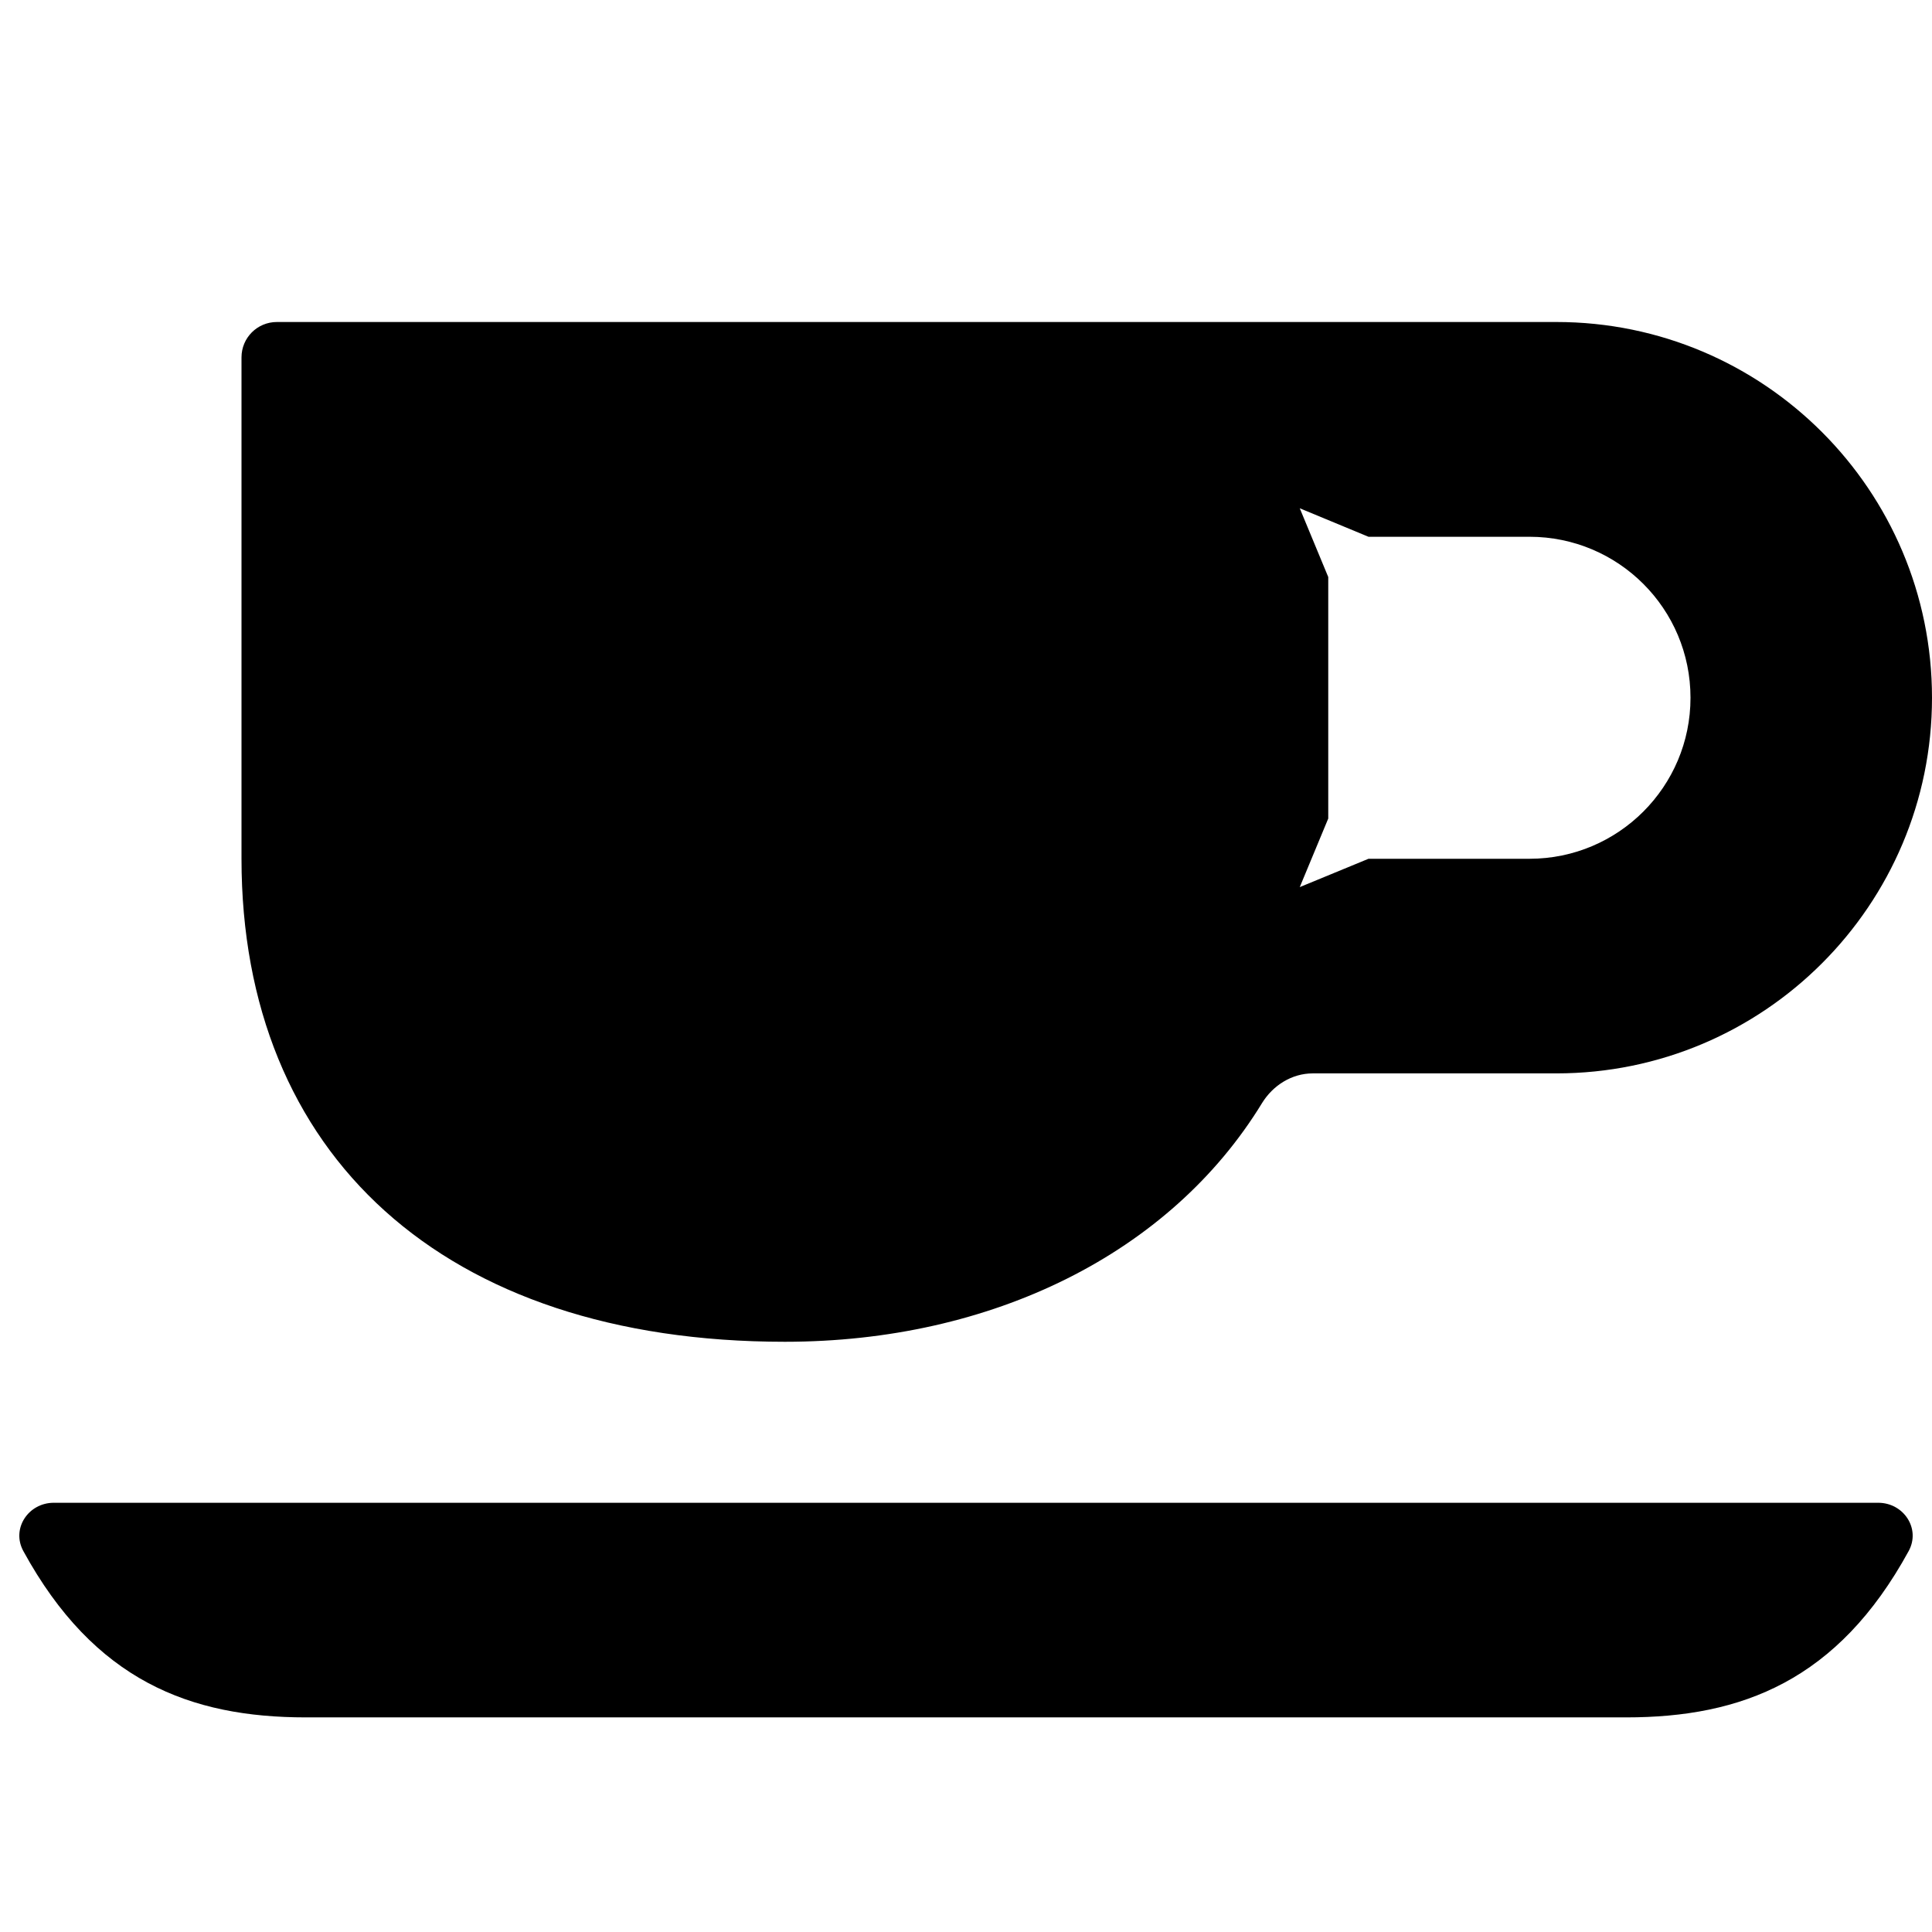
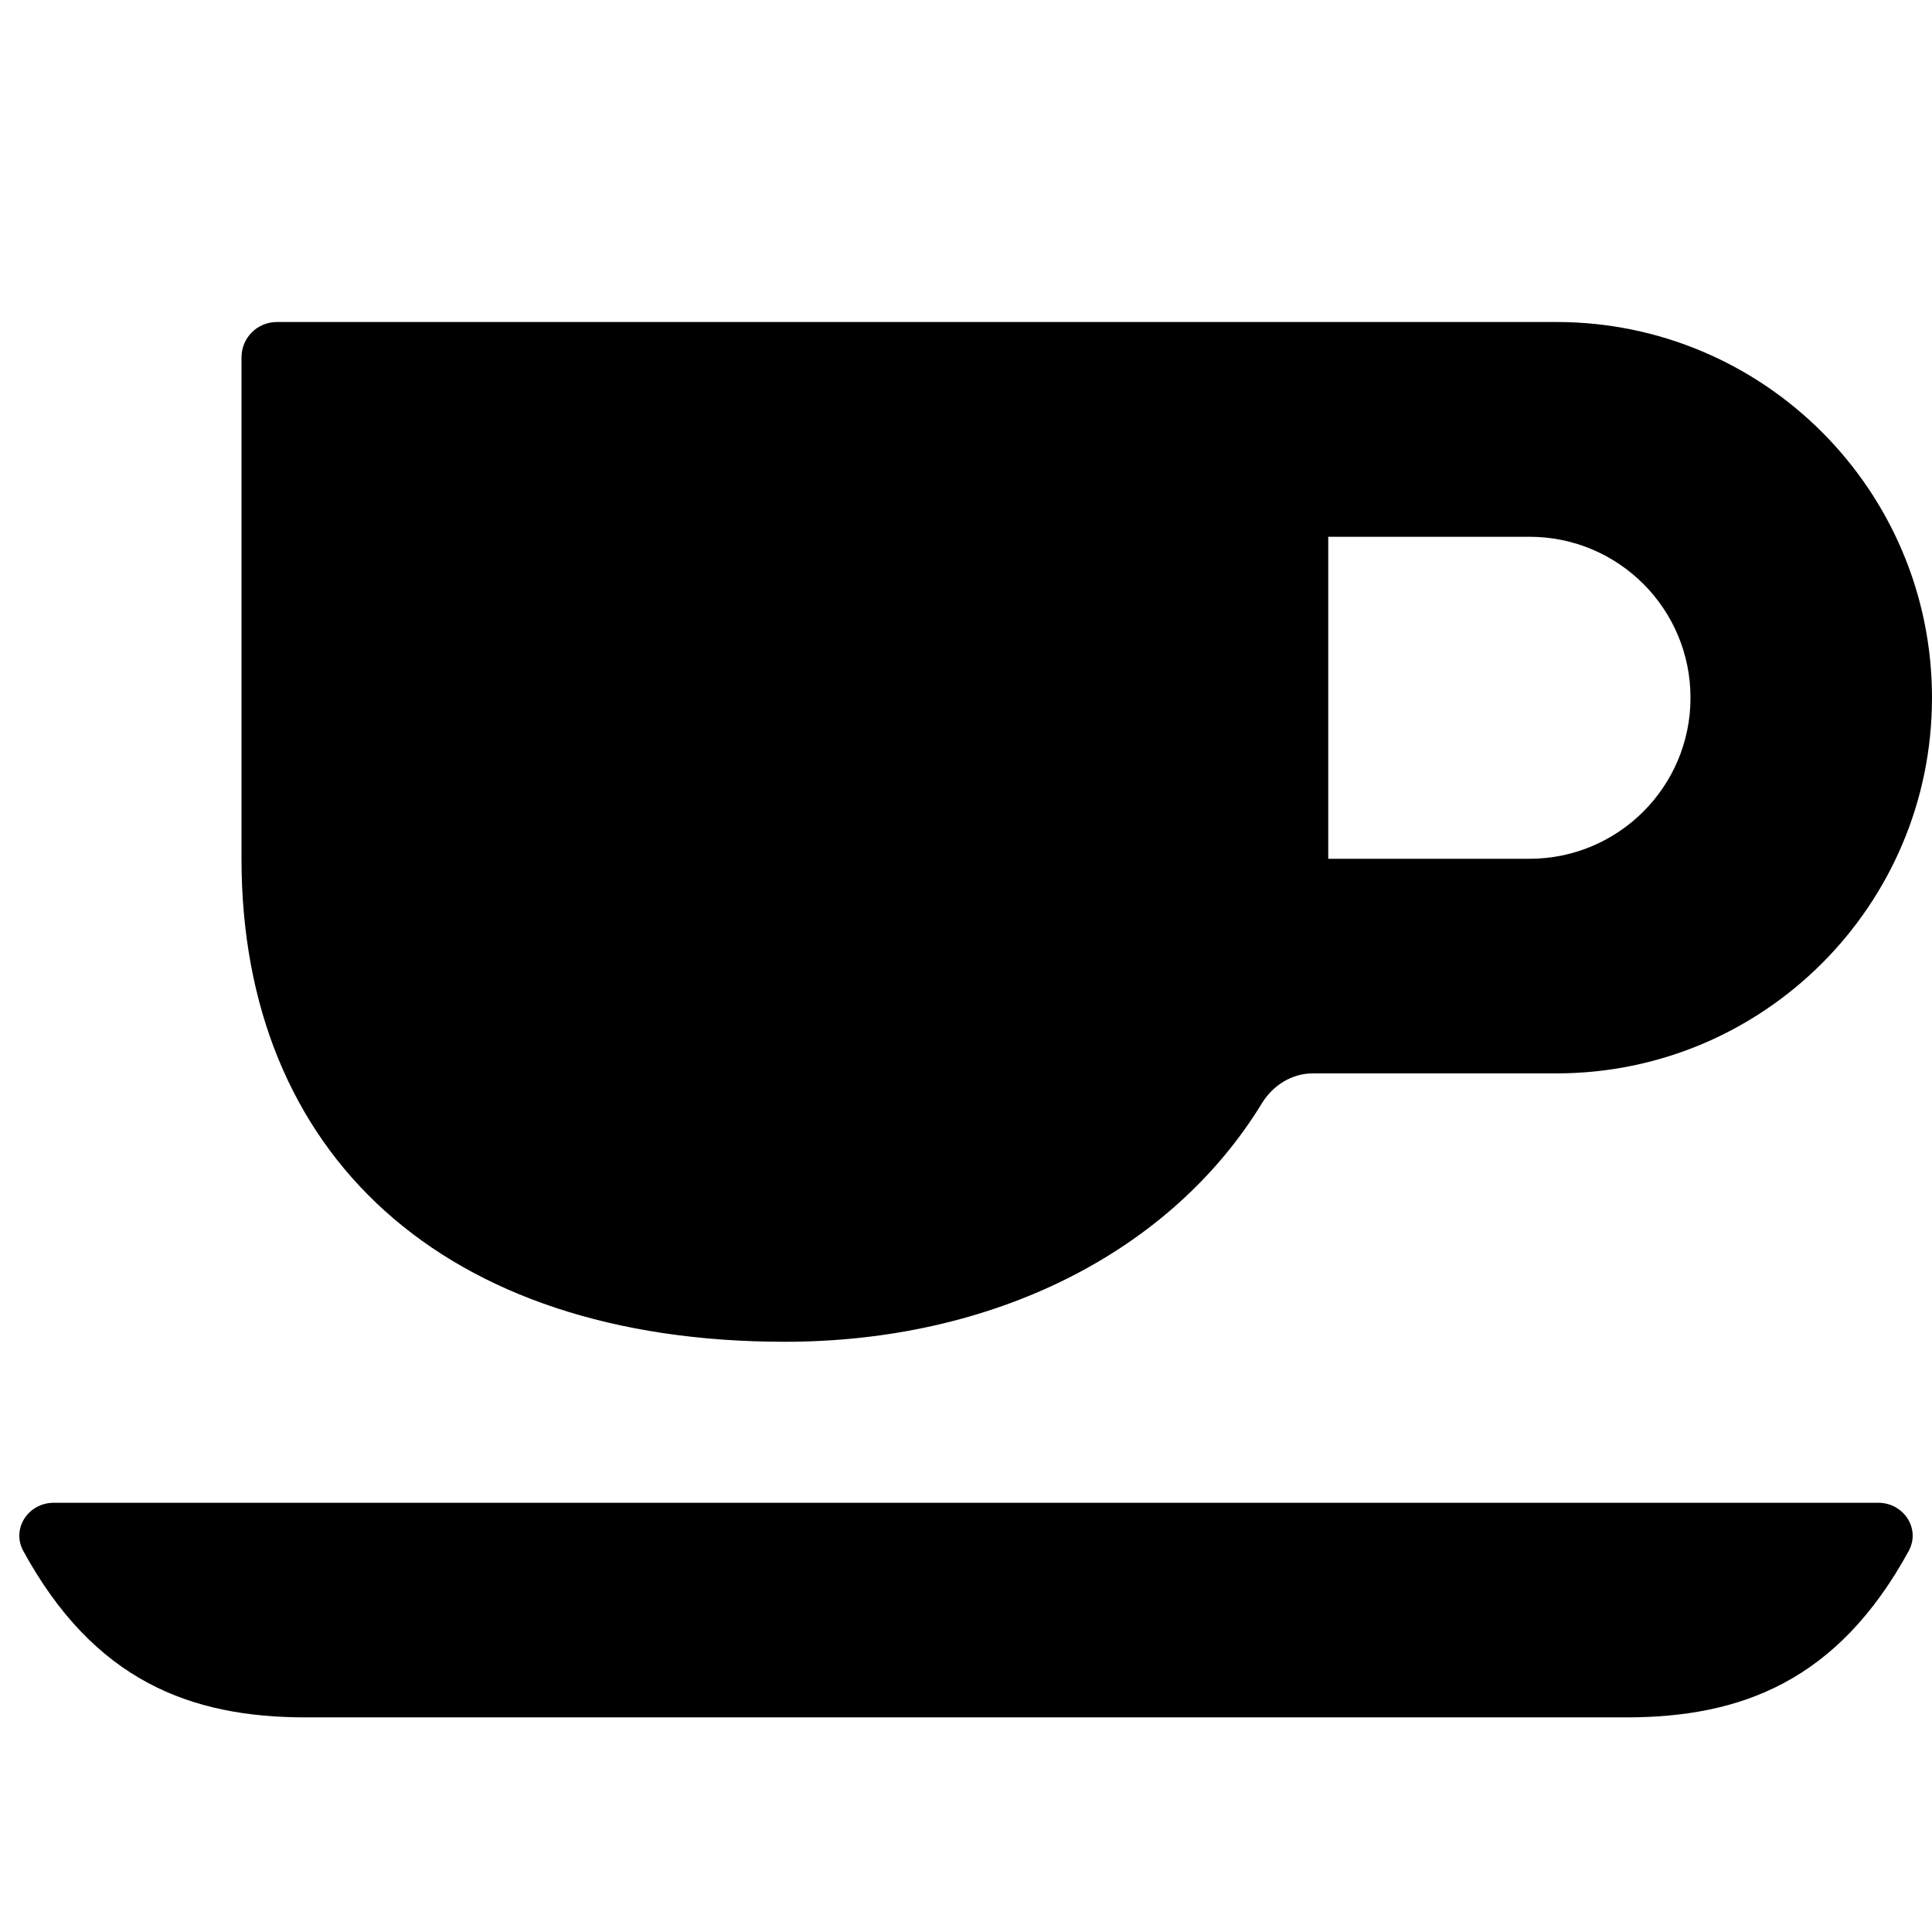
<svg xmlns="http://www.w3.org/2000/svg" width="12" height="12" viewBox="0 0 12 12">
-   <path fill="currentColor" d="M1.72 2L9.667 2C10.955 2 12 3.045 12 4.334C12 5.622 10.955 6.667 9.667 6.667L8.154 6.667C8.024 6.667 7.907 6.741 7.839 6.851C7.268 7.786 6.16 8.334 4.875 8.334C2.75 8.334 1.5 7.167 1.5 5.334L1.5 2.22C1.5 2.098 1.598 2 1.72 2ZM0.334 9.334L11.666 9.334C11.824 9.334 11.931 9.495 11.855 9.634C11.415 10.439 10.818 10.667 10.1 10.667L1.9 10.667C1.182 10.667 0.585 10.439 0.145 9.634C0.069 9.495 0.176 9.334 0.334 9.334ZM8.5 5.334L9.5 5.334C10.052 5.334 10.5 4.886 10.5 4.334C10.5 3.781 10.052 3.334 9.5 3.334L8.5 3.334L8.073 3.157L8.25 3.584L8.25 5.084L8.073 5.51L8.5 5.334Z" />
+   <path fill="currentColor" d="M1.72 2L9.667 2C10.955 2 12 3.045 12 4.334C12 5.622 10.955 6.667 9.667 6.667L8.154 6.667C8.024 6.667 7.907 6.741 7.839 6.851C7.268 7.786 6.16 8.334 4.875 8.334C2.75 8.334 1.5 7.167 1.5 5.334L1.5 2.22C1.5 2.098 1.598 2 1.72 2ZM0.334 9.334L11.666 9.334C11.824 9.334 11.931 9.495 11.855 9.634C11.415 10.439 10.818 10.667 10.1 10.667L1.9 10.667C1.182 10.667 0.585 10.439 0.145 9.634C0.069 9.495 0.176 9.334 0.334 9.334ZM8.25 5.334L9.5 5.334C10.052 5.334 10.5 4.886 10.5 4.334C10.5 3.781 10.052 3.334 9.5 3.334L8.25 3.334L8.25 5.334Z" />
</svg>
